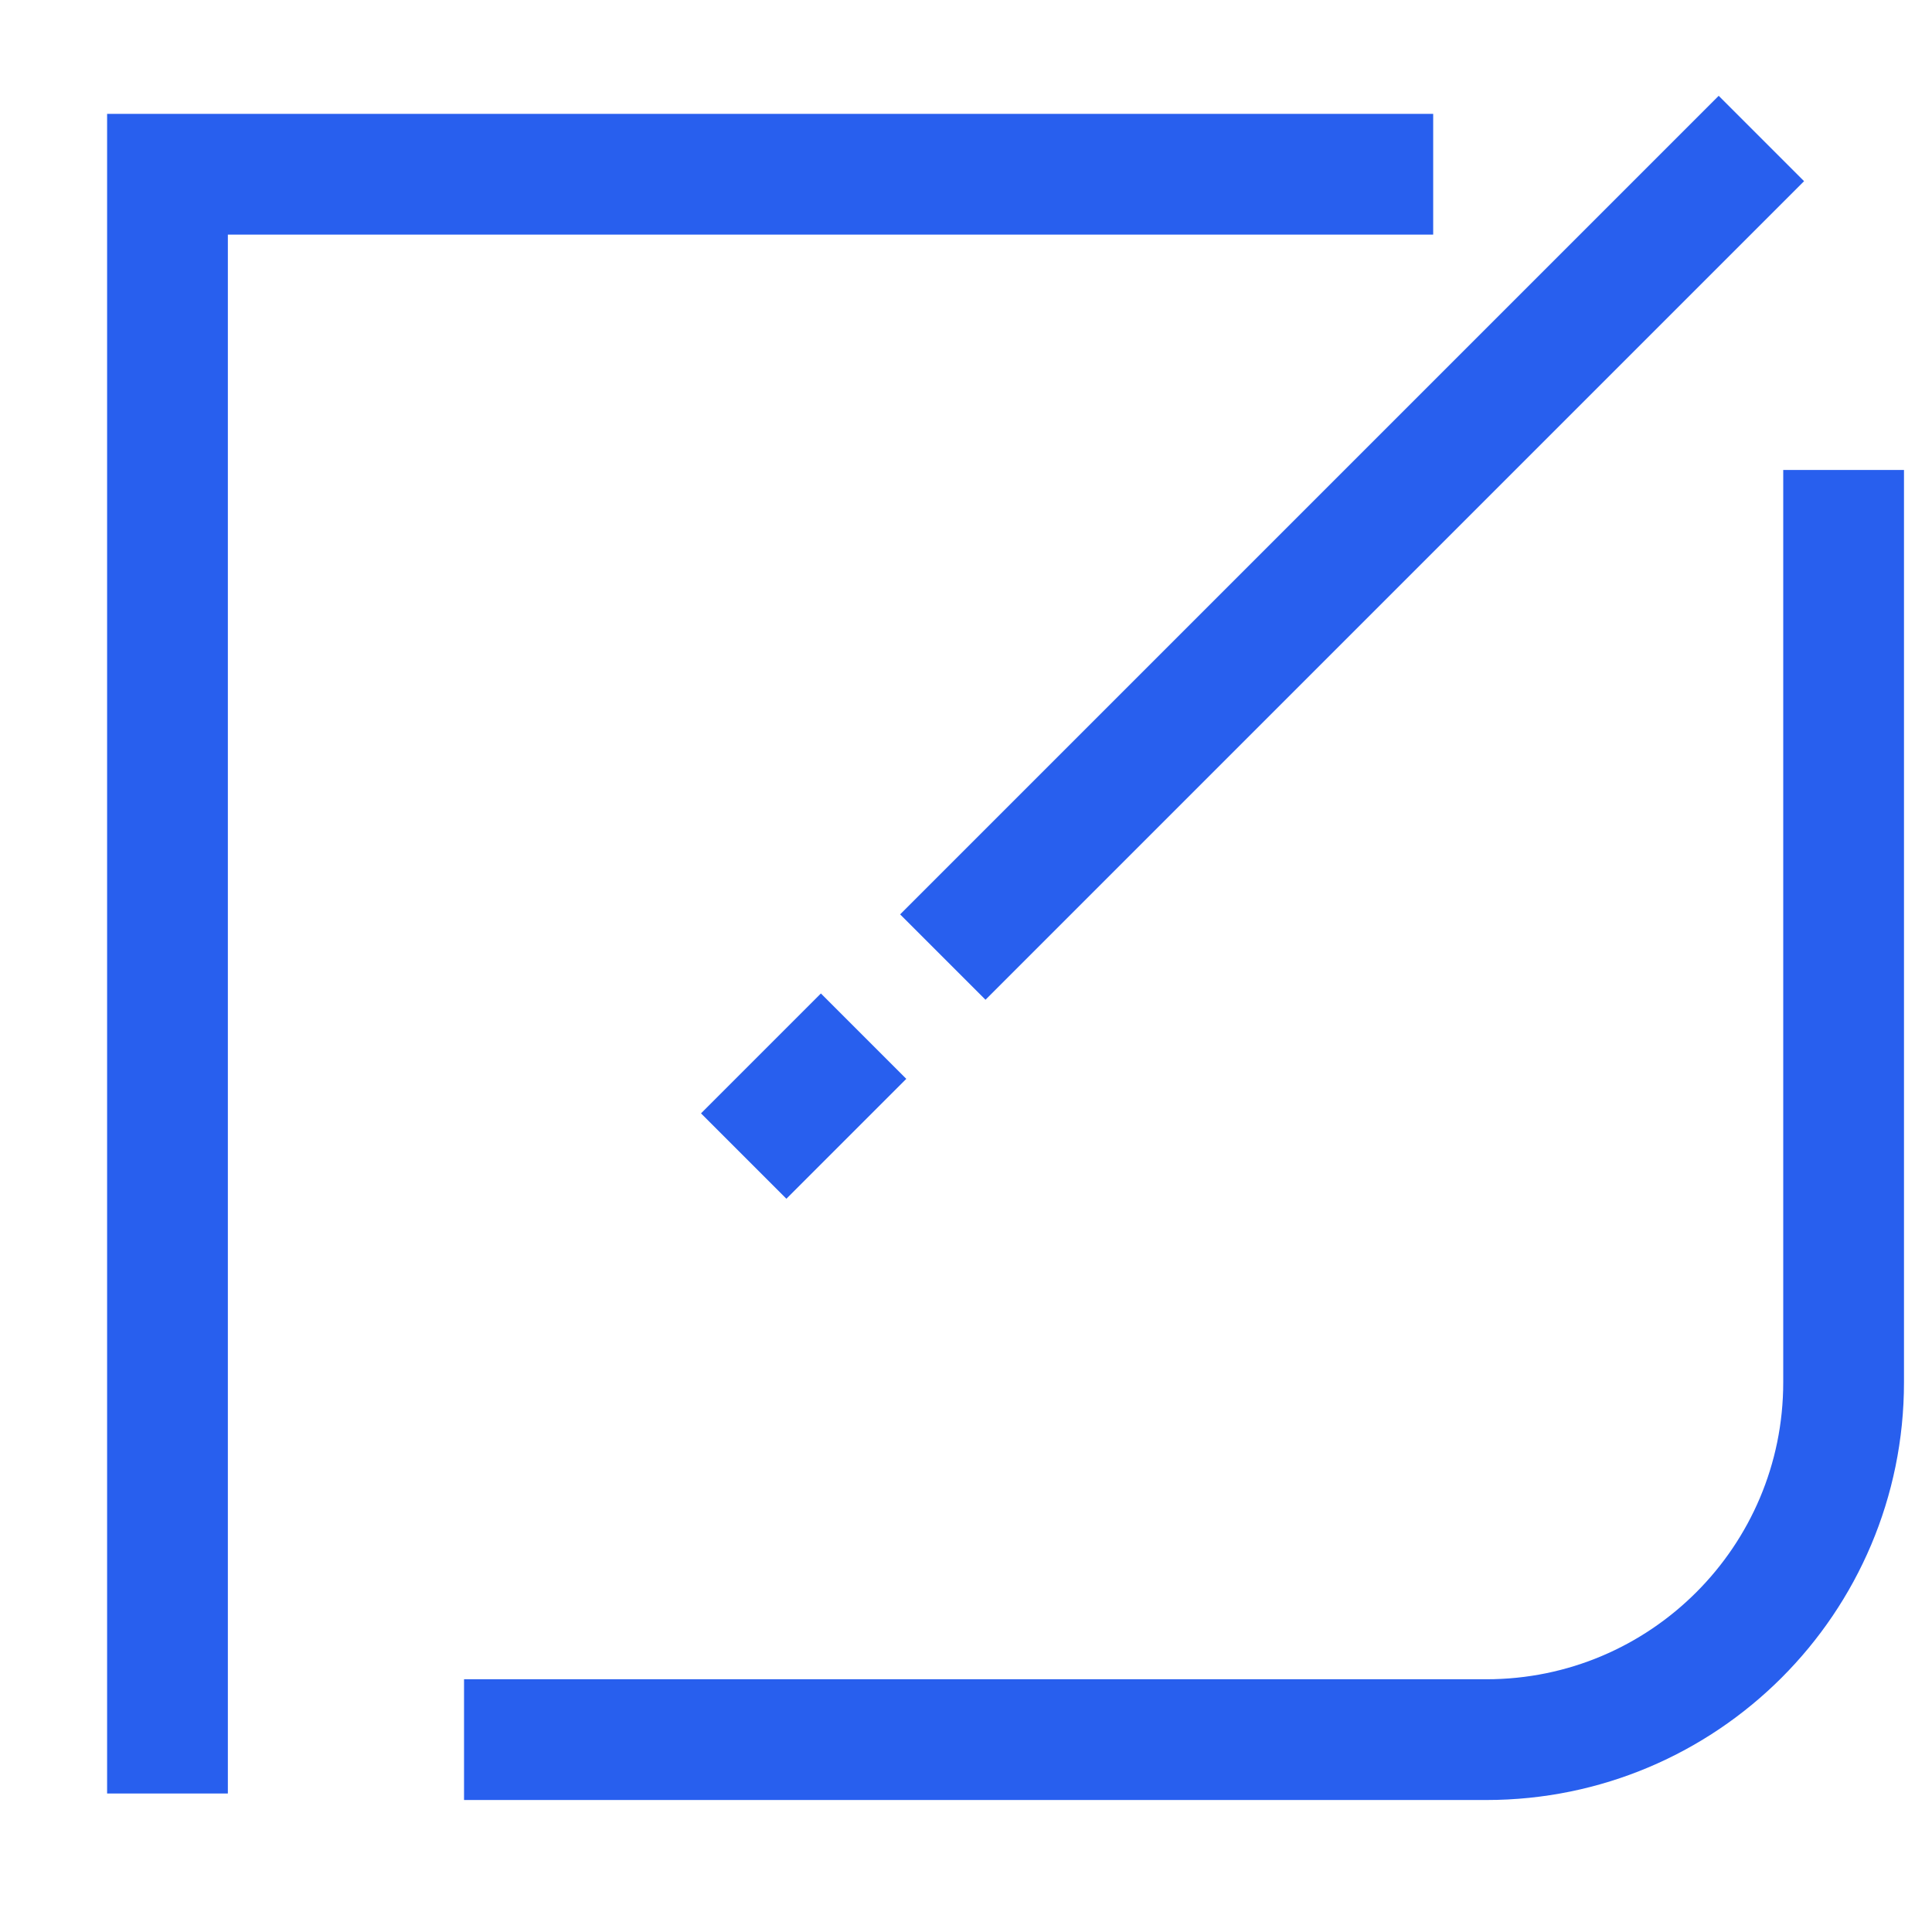
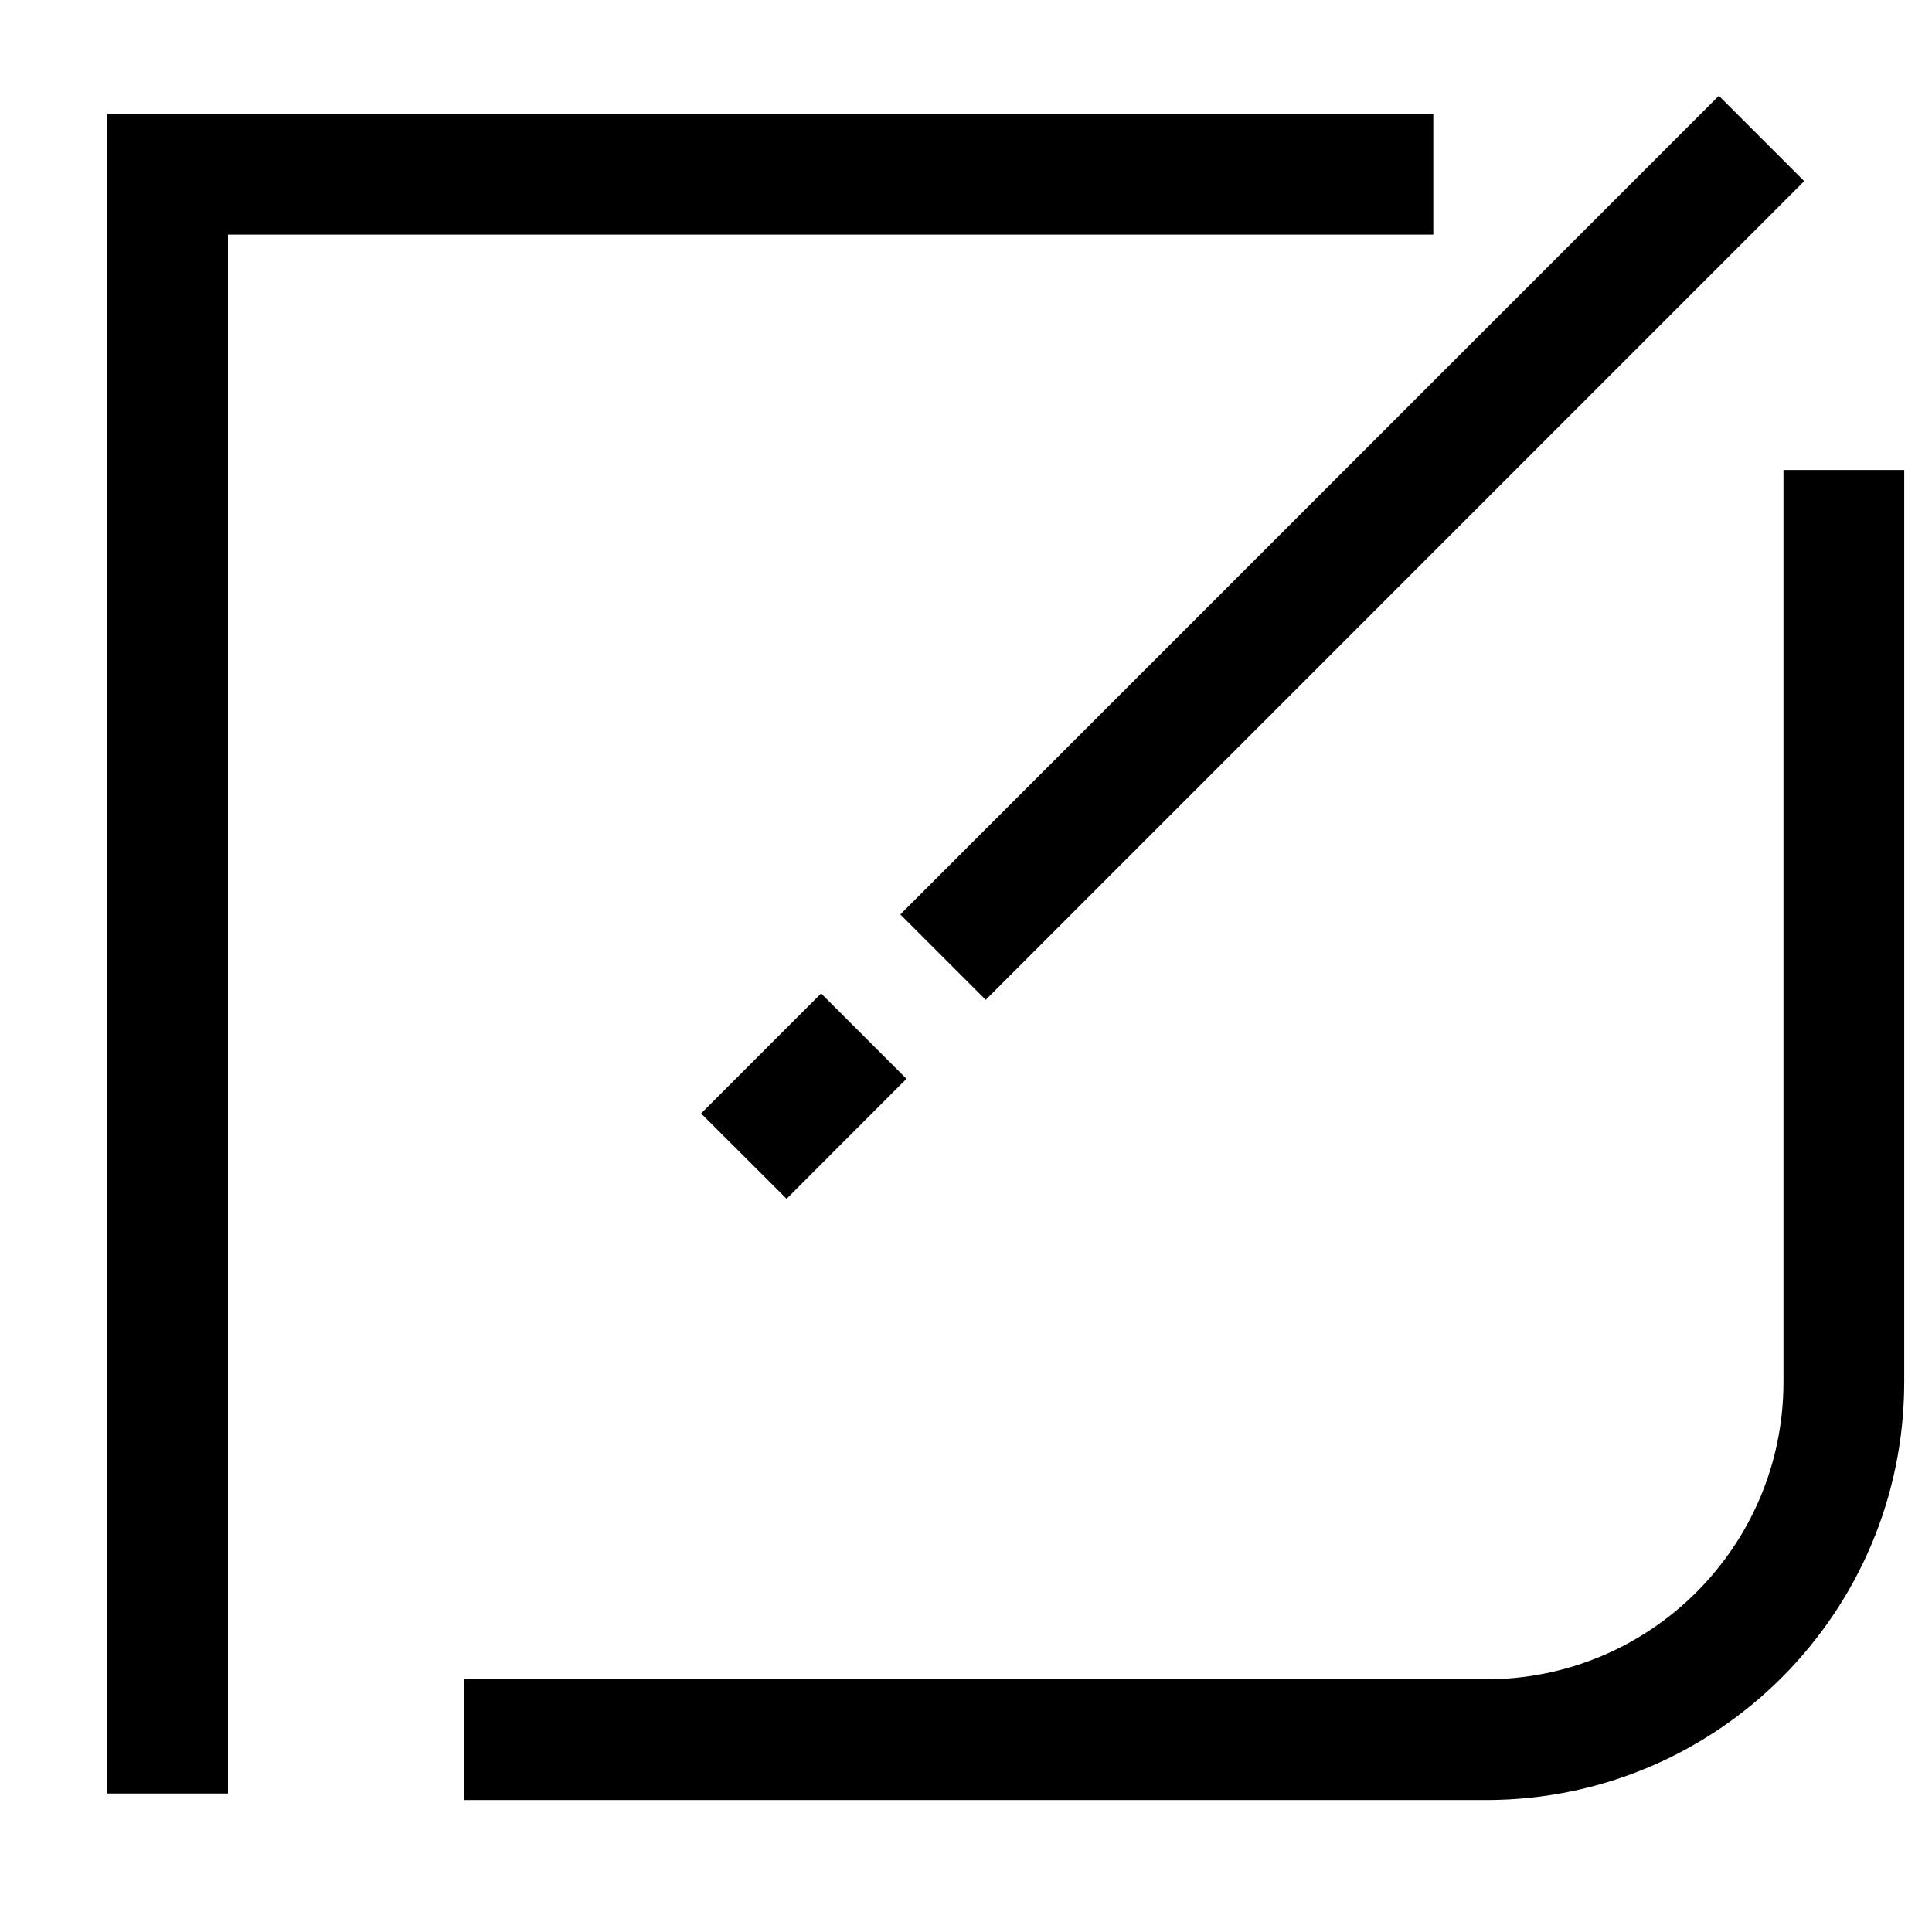
- <svg xmlns="http://www.w3.org/2000/svg" width="16" height="16" viewBox="0 0 16 16">
-   <defs>
-     <style>.a{fill:#285fee;opacity:0;}.a,.b{stroke:#285fee;}.b,.d{fill:none;}.b{stroke-miterlimit:10;}.c{stroke:none;}</style>
-   </defs>
-   <g transform="translate(-250 -568)">
-     <g class="a" transform="translate(250 568)">
-       <rect class="c" width="16" height="16" />
-       <rect class="d" x="0.5" y="0.5" width="15" height="15" />
-     </g>
-     <g transform="translate(-51.813 7.805)">
-       <path class="b" d="M-271.245-644.863v-13.41h10.482" transform="translate(574.445 1219.911)" />
-       <path class="b" d="M-258.326-655.691v7.556a2.959,2.959,0,0,1-2.959,2.959h-8.466" transform="translate(575.407 1219.778)" />
-       <line class="b" y1="6.779" x2="6.779" transform="translate(309.621 561.342)" />
-       <line class="b" y1="0.993" x2="0.993" transform="translate(307.972 568.776)" />
-     </g>
-   </g>
+ <svg xmlns="http://www.w3.org/2000/svg" t="1657269380240" class="icon" viewBox="0 0 1024 1024" version="1.1" p-id="5069" width="200" height="200">
+   <path d="M120.832 950.592h-64V60.352H759.68v64H120.832z" p-id="5070" />
+   <path d="M787.904 954.048H246.08v-64h541.824a157.568 157.568 0 0 0 157.376-157.376V249.088h64v483.584a221.632 221.632 0 0 1-221.376 221.376z" p-id="5071" />
+   <path d="M522.432 529.92l-45.248-45.248 433.856-433.92 45.248 45.248z" p-id="5072" />
+   <path d="M416.896 635.392l-45.312-45.248 63.616-63.616 45.248 45.248z" p-id="5073" />
</svg>
